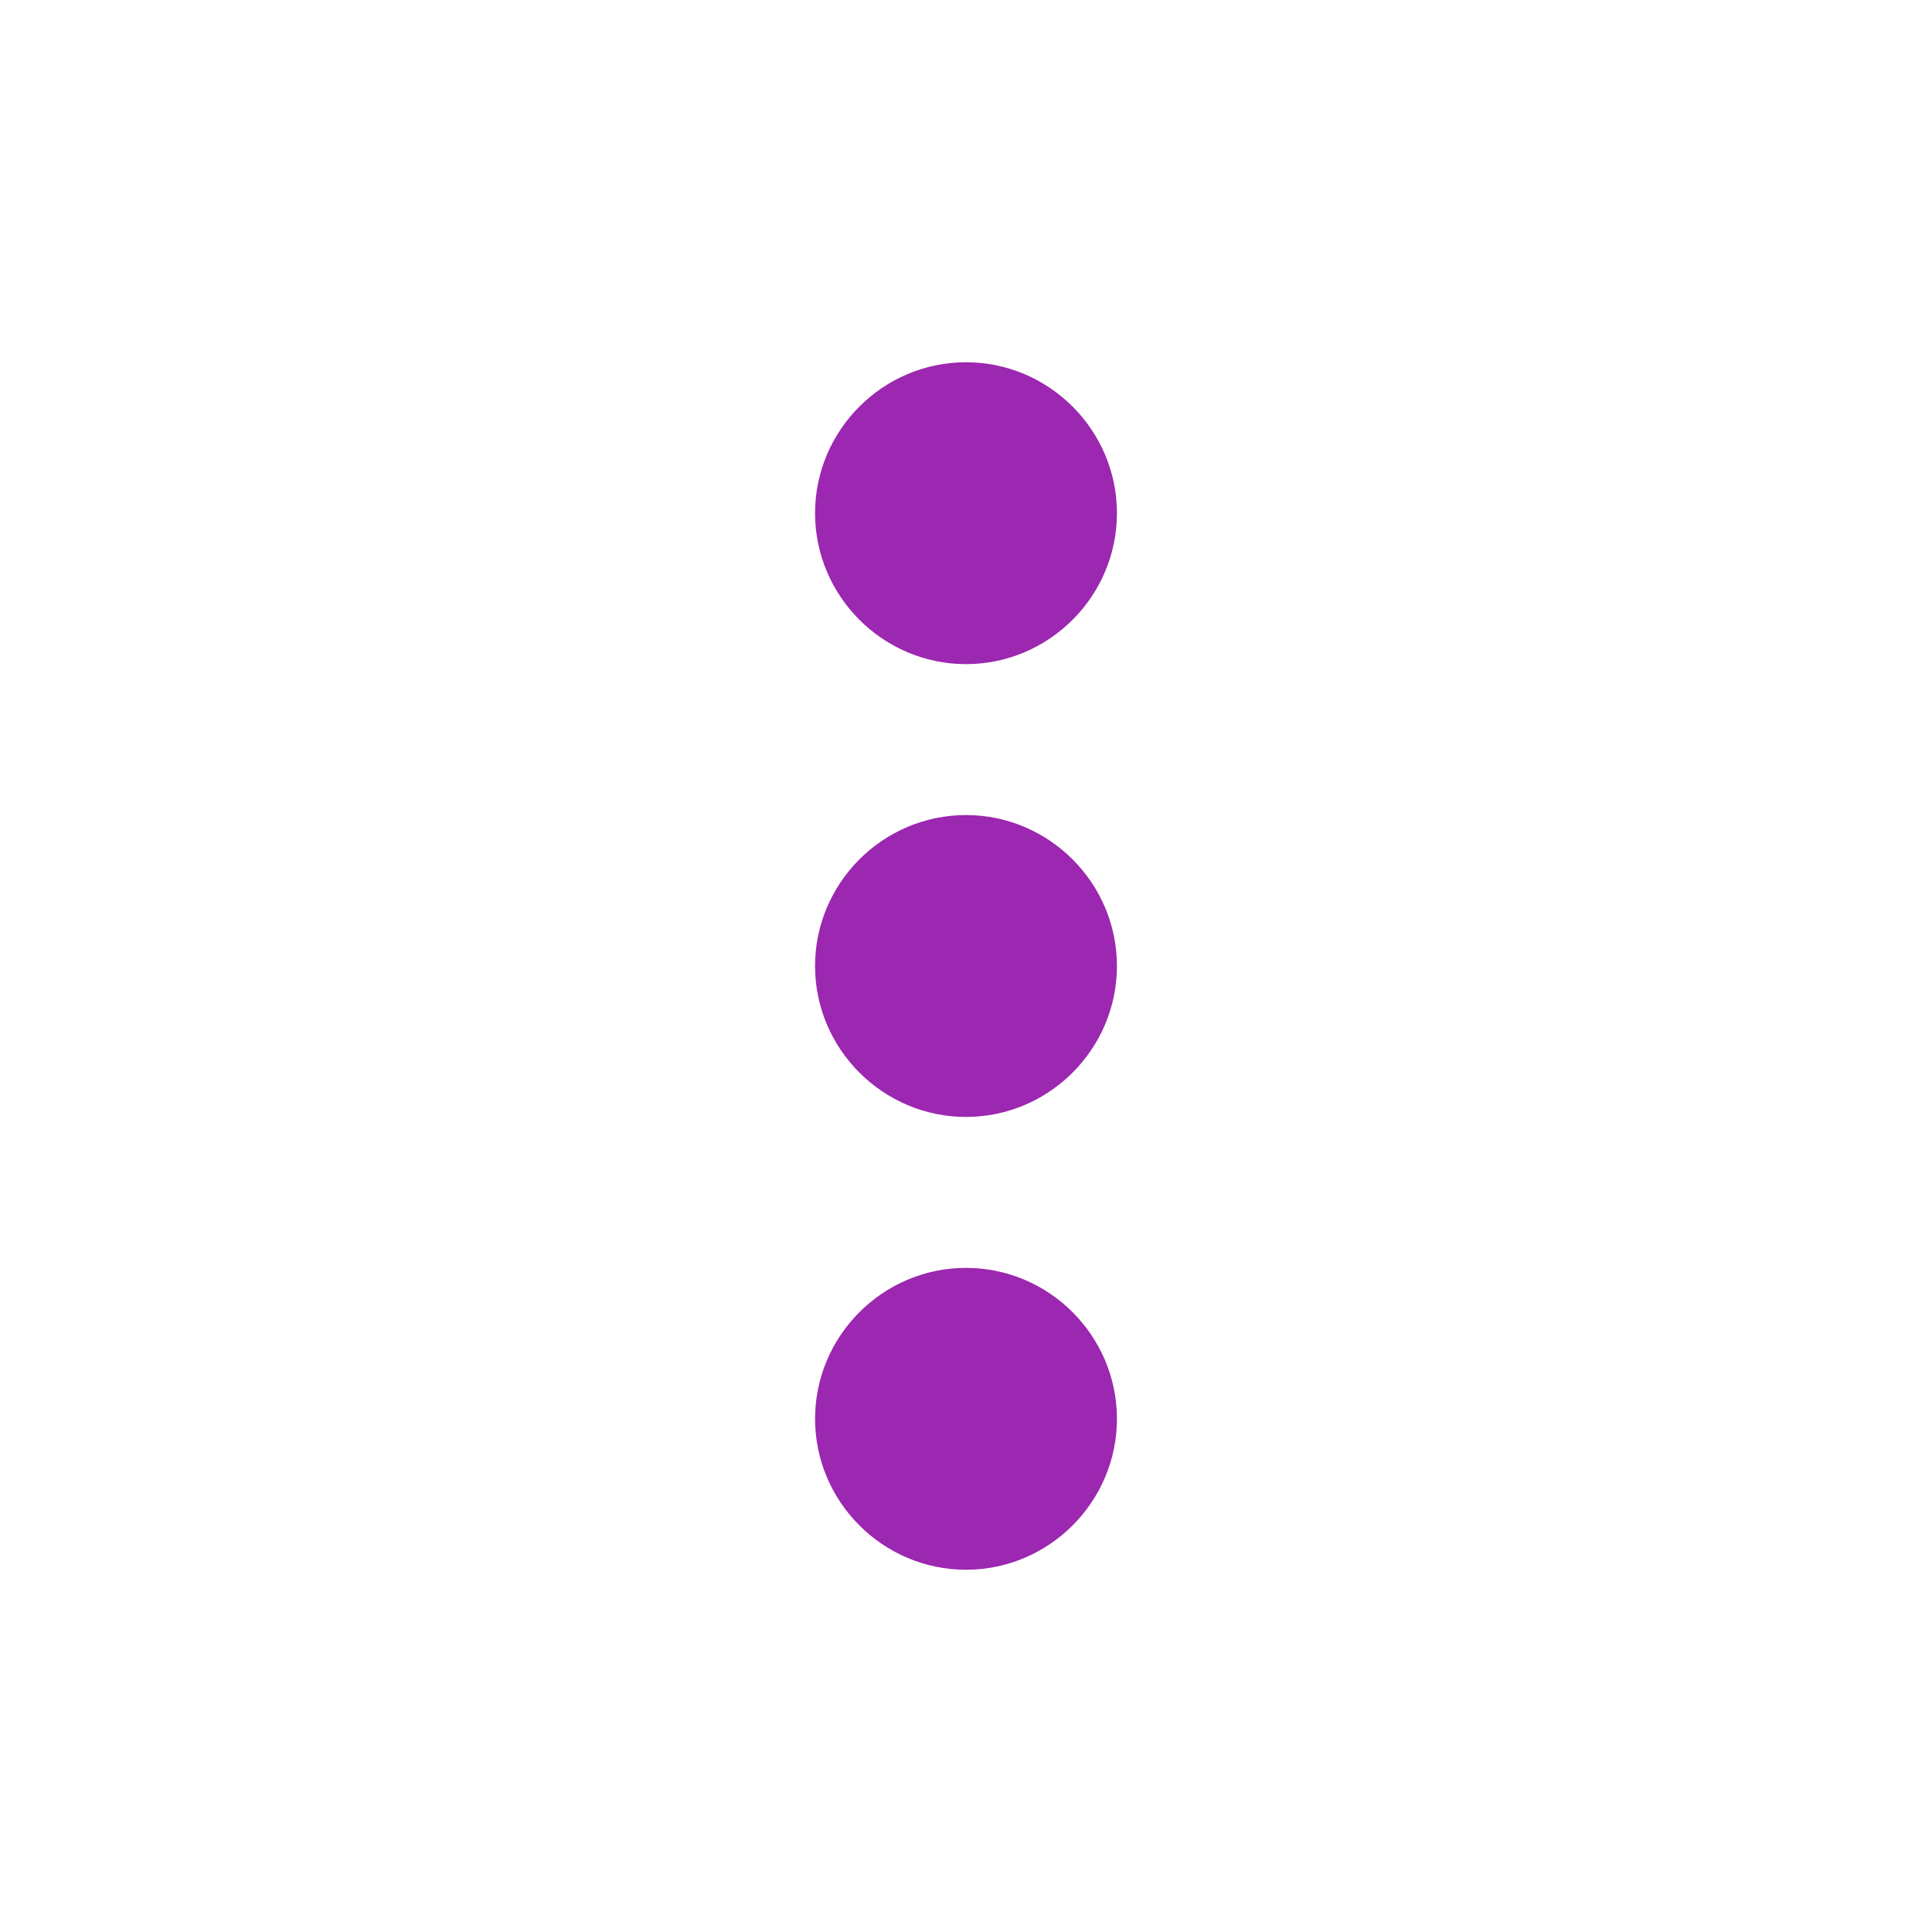
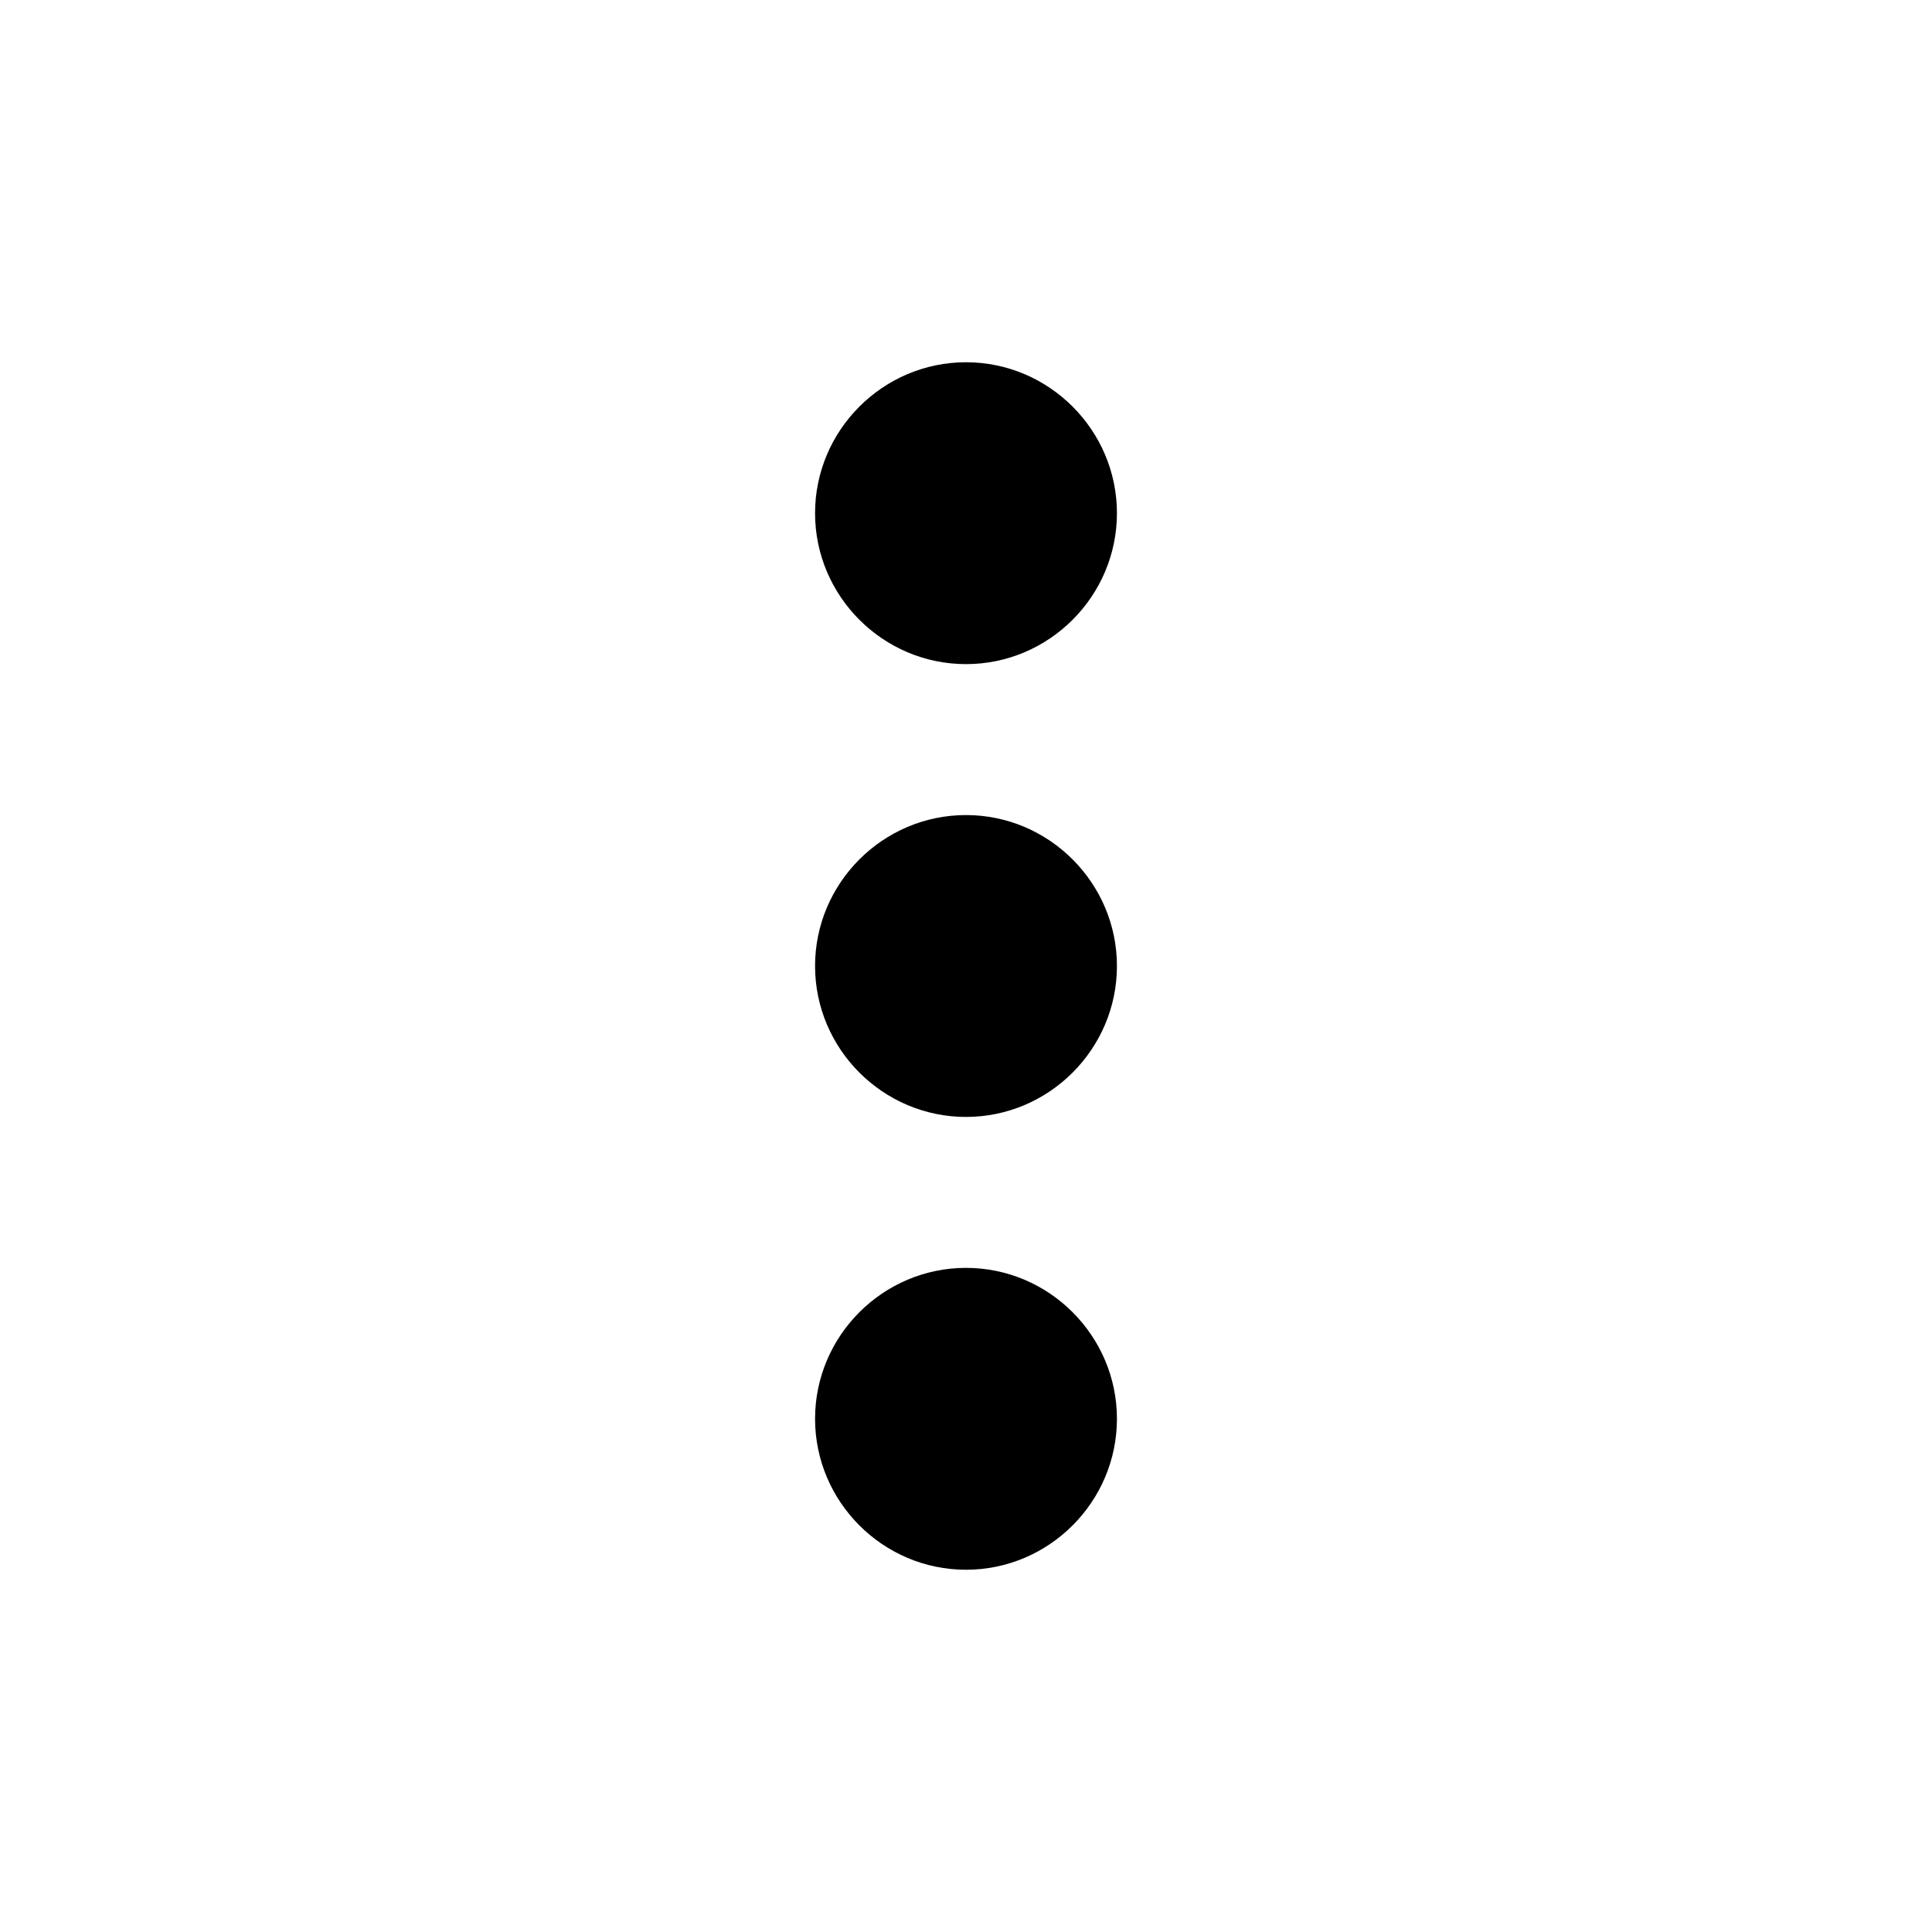
<svg xmlns="http://www.w3.org/2000/svg" version="1.1" id="Layer_1" x="0px" y="0px" width="512px" height="512px" viewBox="0 0 512 512" enable-background="new 0 0 512 512" xml:space="preserve">
-   <path style="fill:#9C27B0" d="M296,136c0-22.002-17.998-40-40-40s-40,17.998-40,40s17.998,40,40,40S296,158.002,296,136z M296,376  c0-22.002-17.998-40-40-40s-40,17.998-40,40s17.998,40,40,40S296,398.002,296,376z M296,256c0-22.002-17.998-40-40-40  s-40,17.998-40,40s17.998,40,40,40S296,278.002,296,256z" />
+   <path style="fill:#000000" d="M296,136c0-22.002-17.998-40-40-40s-40,17.998-40,40s17.998,40,40,40S296,158.002,296,136z M296,376  c0-22.002-17.998-40-40-40s-40,17.998-40,40s17.998,40,40,40S296,398.002,296,376z M296,256c0-22.002-17.998-40-40-40  s-40,17.998-40,40s17.998,40,40,40S296,278.002,296,256z" />
</svg>
